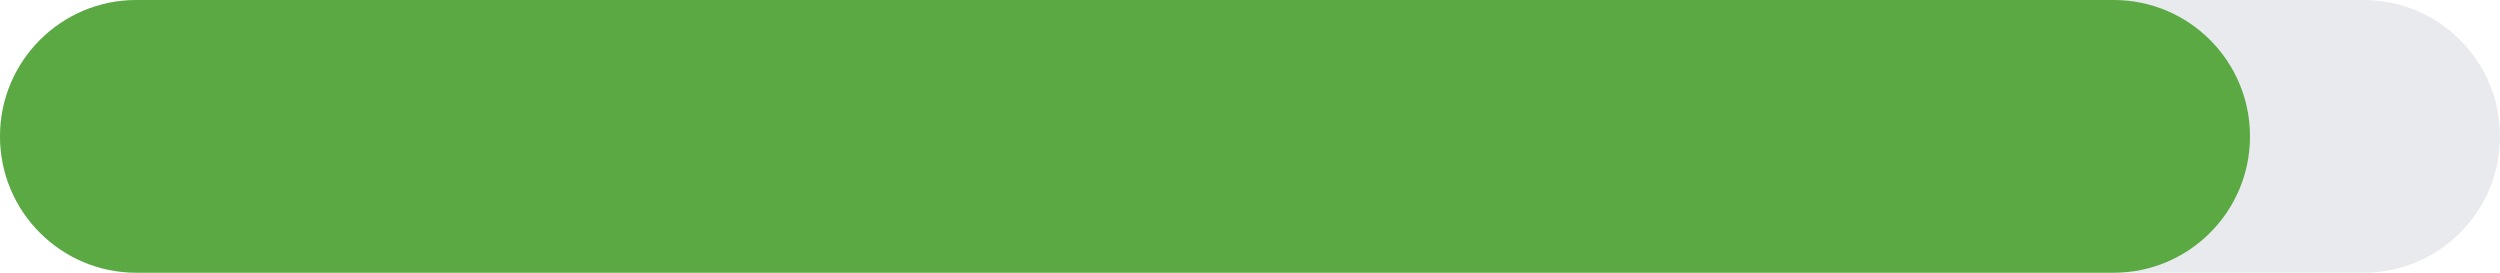
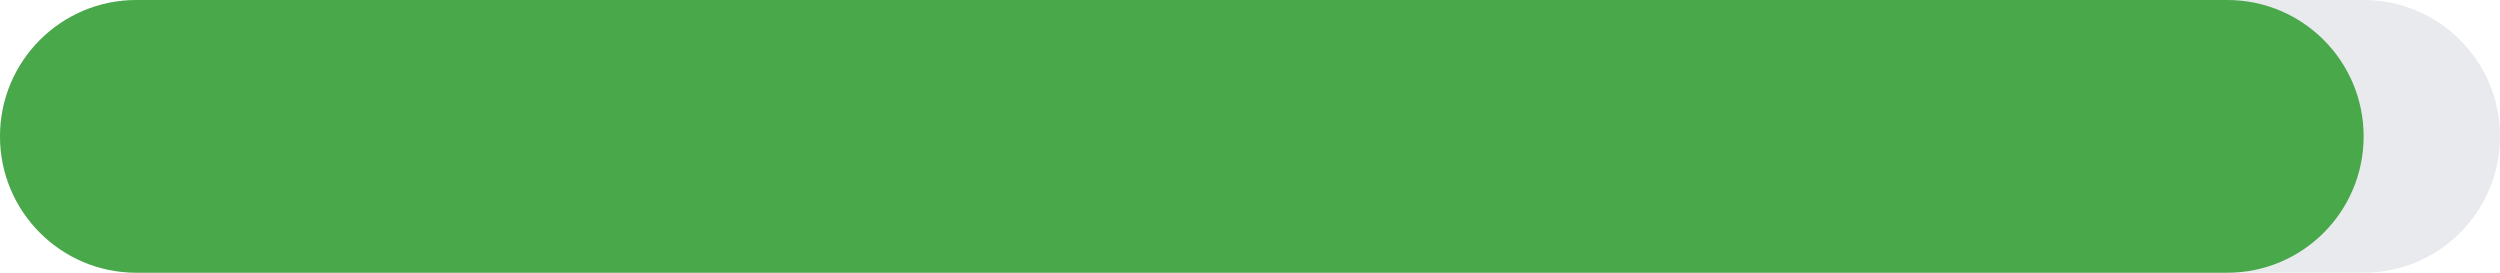
<svg xmlns="http://www.w3.org/2000/svg" width="110" height="12" viewBox="0 0 110 12">
  <rect width="110" height="12" rx="6" fill="#e8eaed" />
-   <rect width="99" height="12" rx="6" fill="#5aa943" />
+   <rect width="104" height="12" rx="6" fill="#48a84a" />
</svg>
